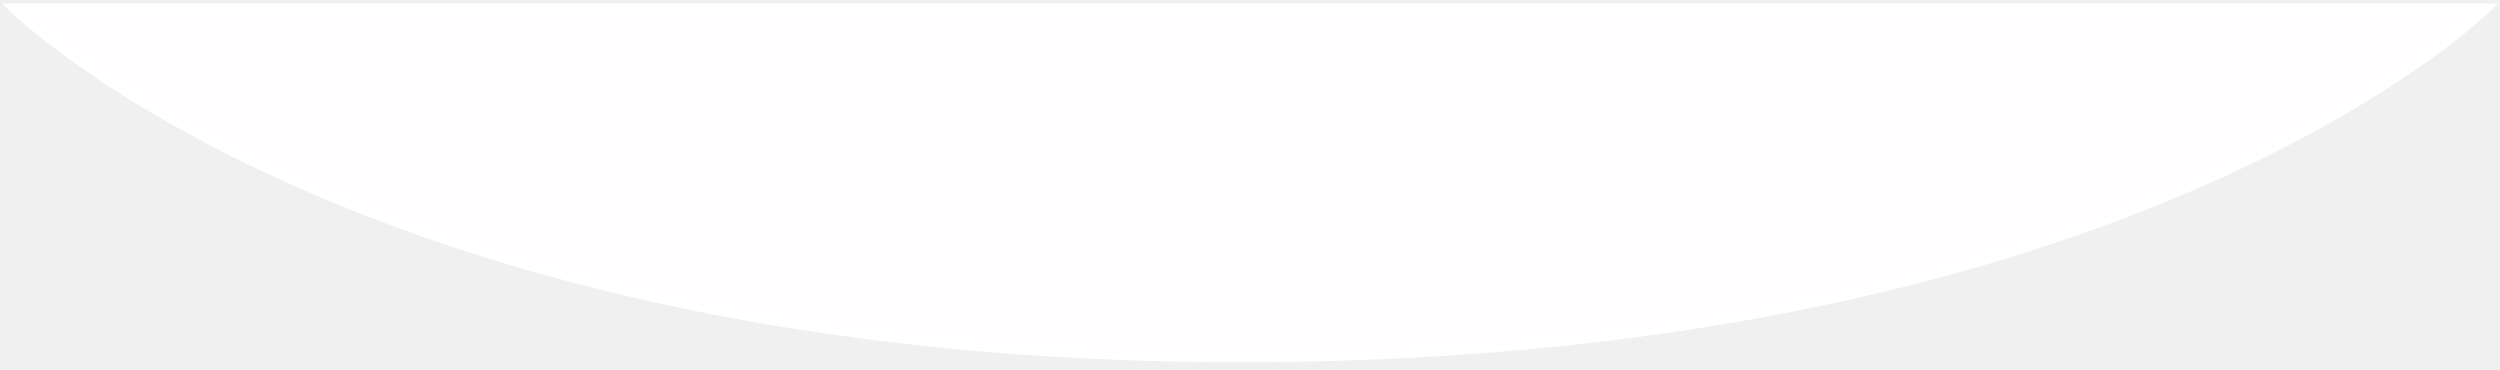
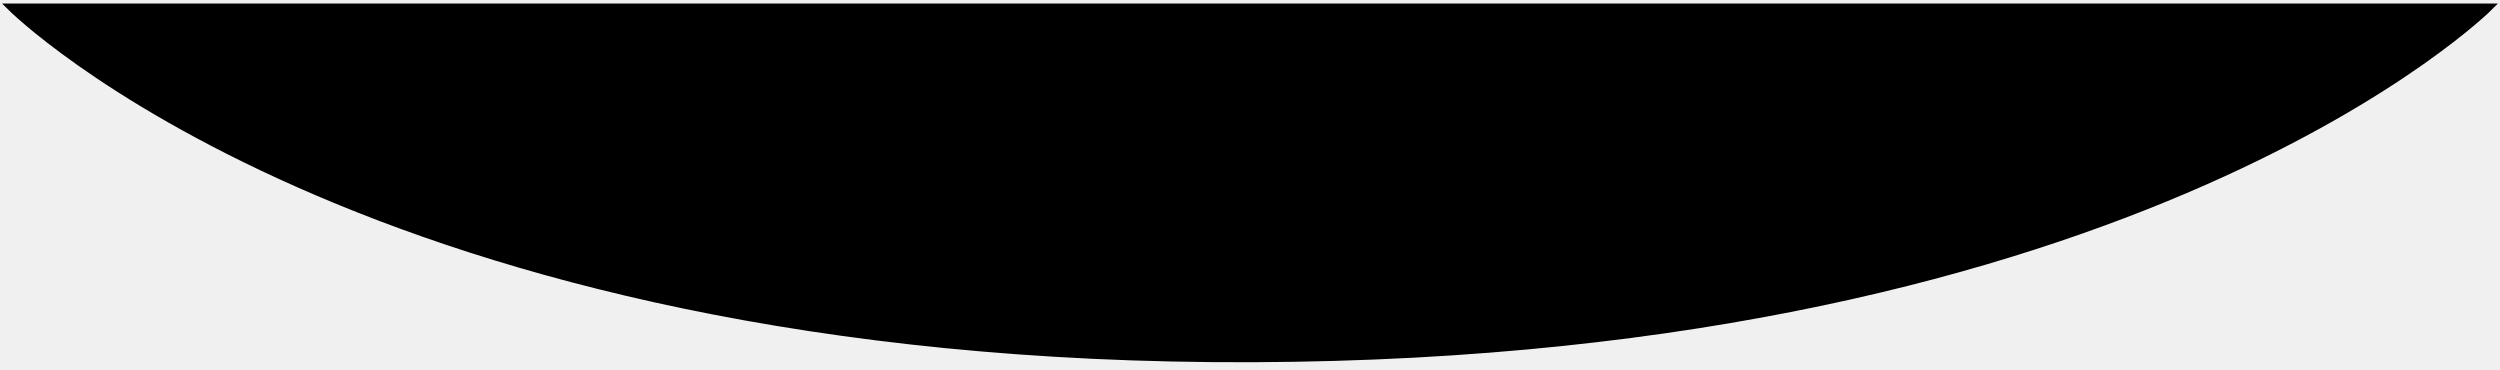
- <svg xmlns="http://www.w3.org/2000/svg" wwidth="100%" height="100%" preserveAspectRatio="none" viewBox="0 0 352 52" fill="none">
-   <path d="M350.5 1H1.5C1.5 1 51.5 51 176.5 50.5C301.5 50 350.5 1 350.5 1Z" fill="#FFFDFD" stroke="white" />
+ <svg xmlns="http://www.w3.org/2000/svg" width="100%" height="100%" preserveAspectRatio="none" viewBox="0 0 352 52" fill="none">
+   <path d="M350.5 1H1.5C1.5 1 51.5 51 176.5 50.5C301.5 50 350.5 1 350.5 1Z" fill="currentColor" stroke="currentColor" />
</svg>
